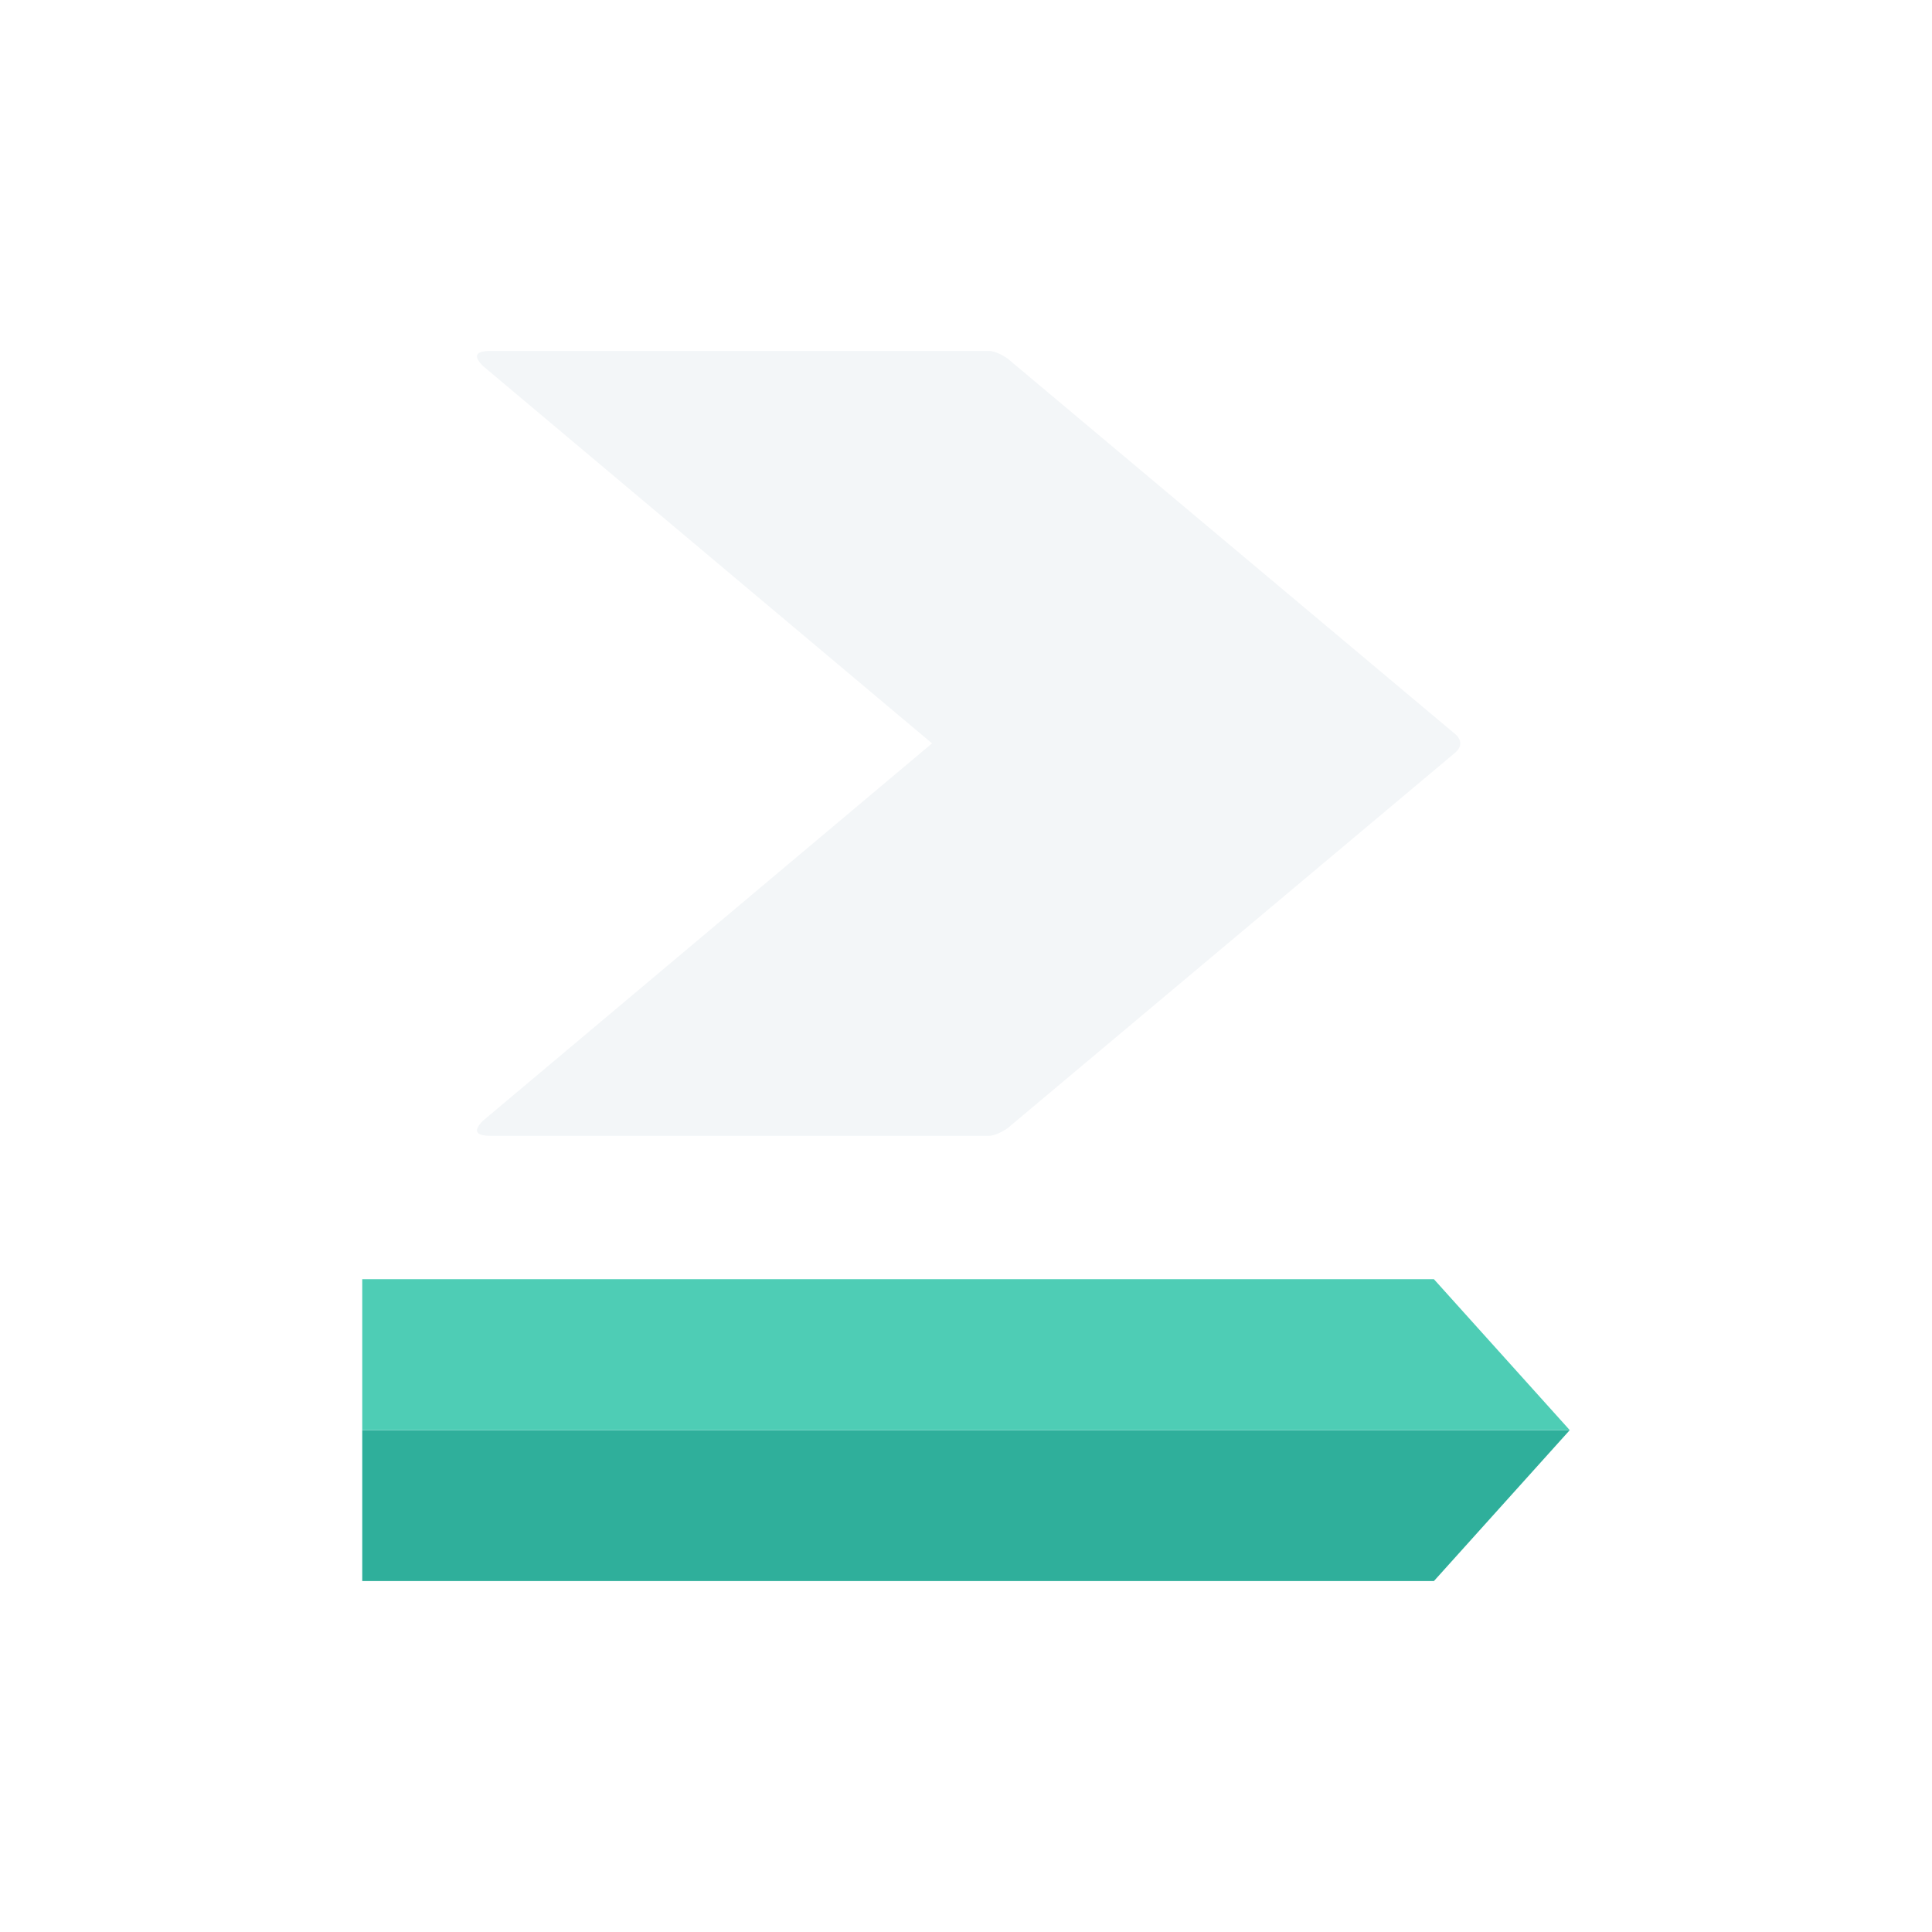
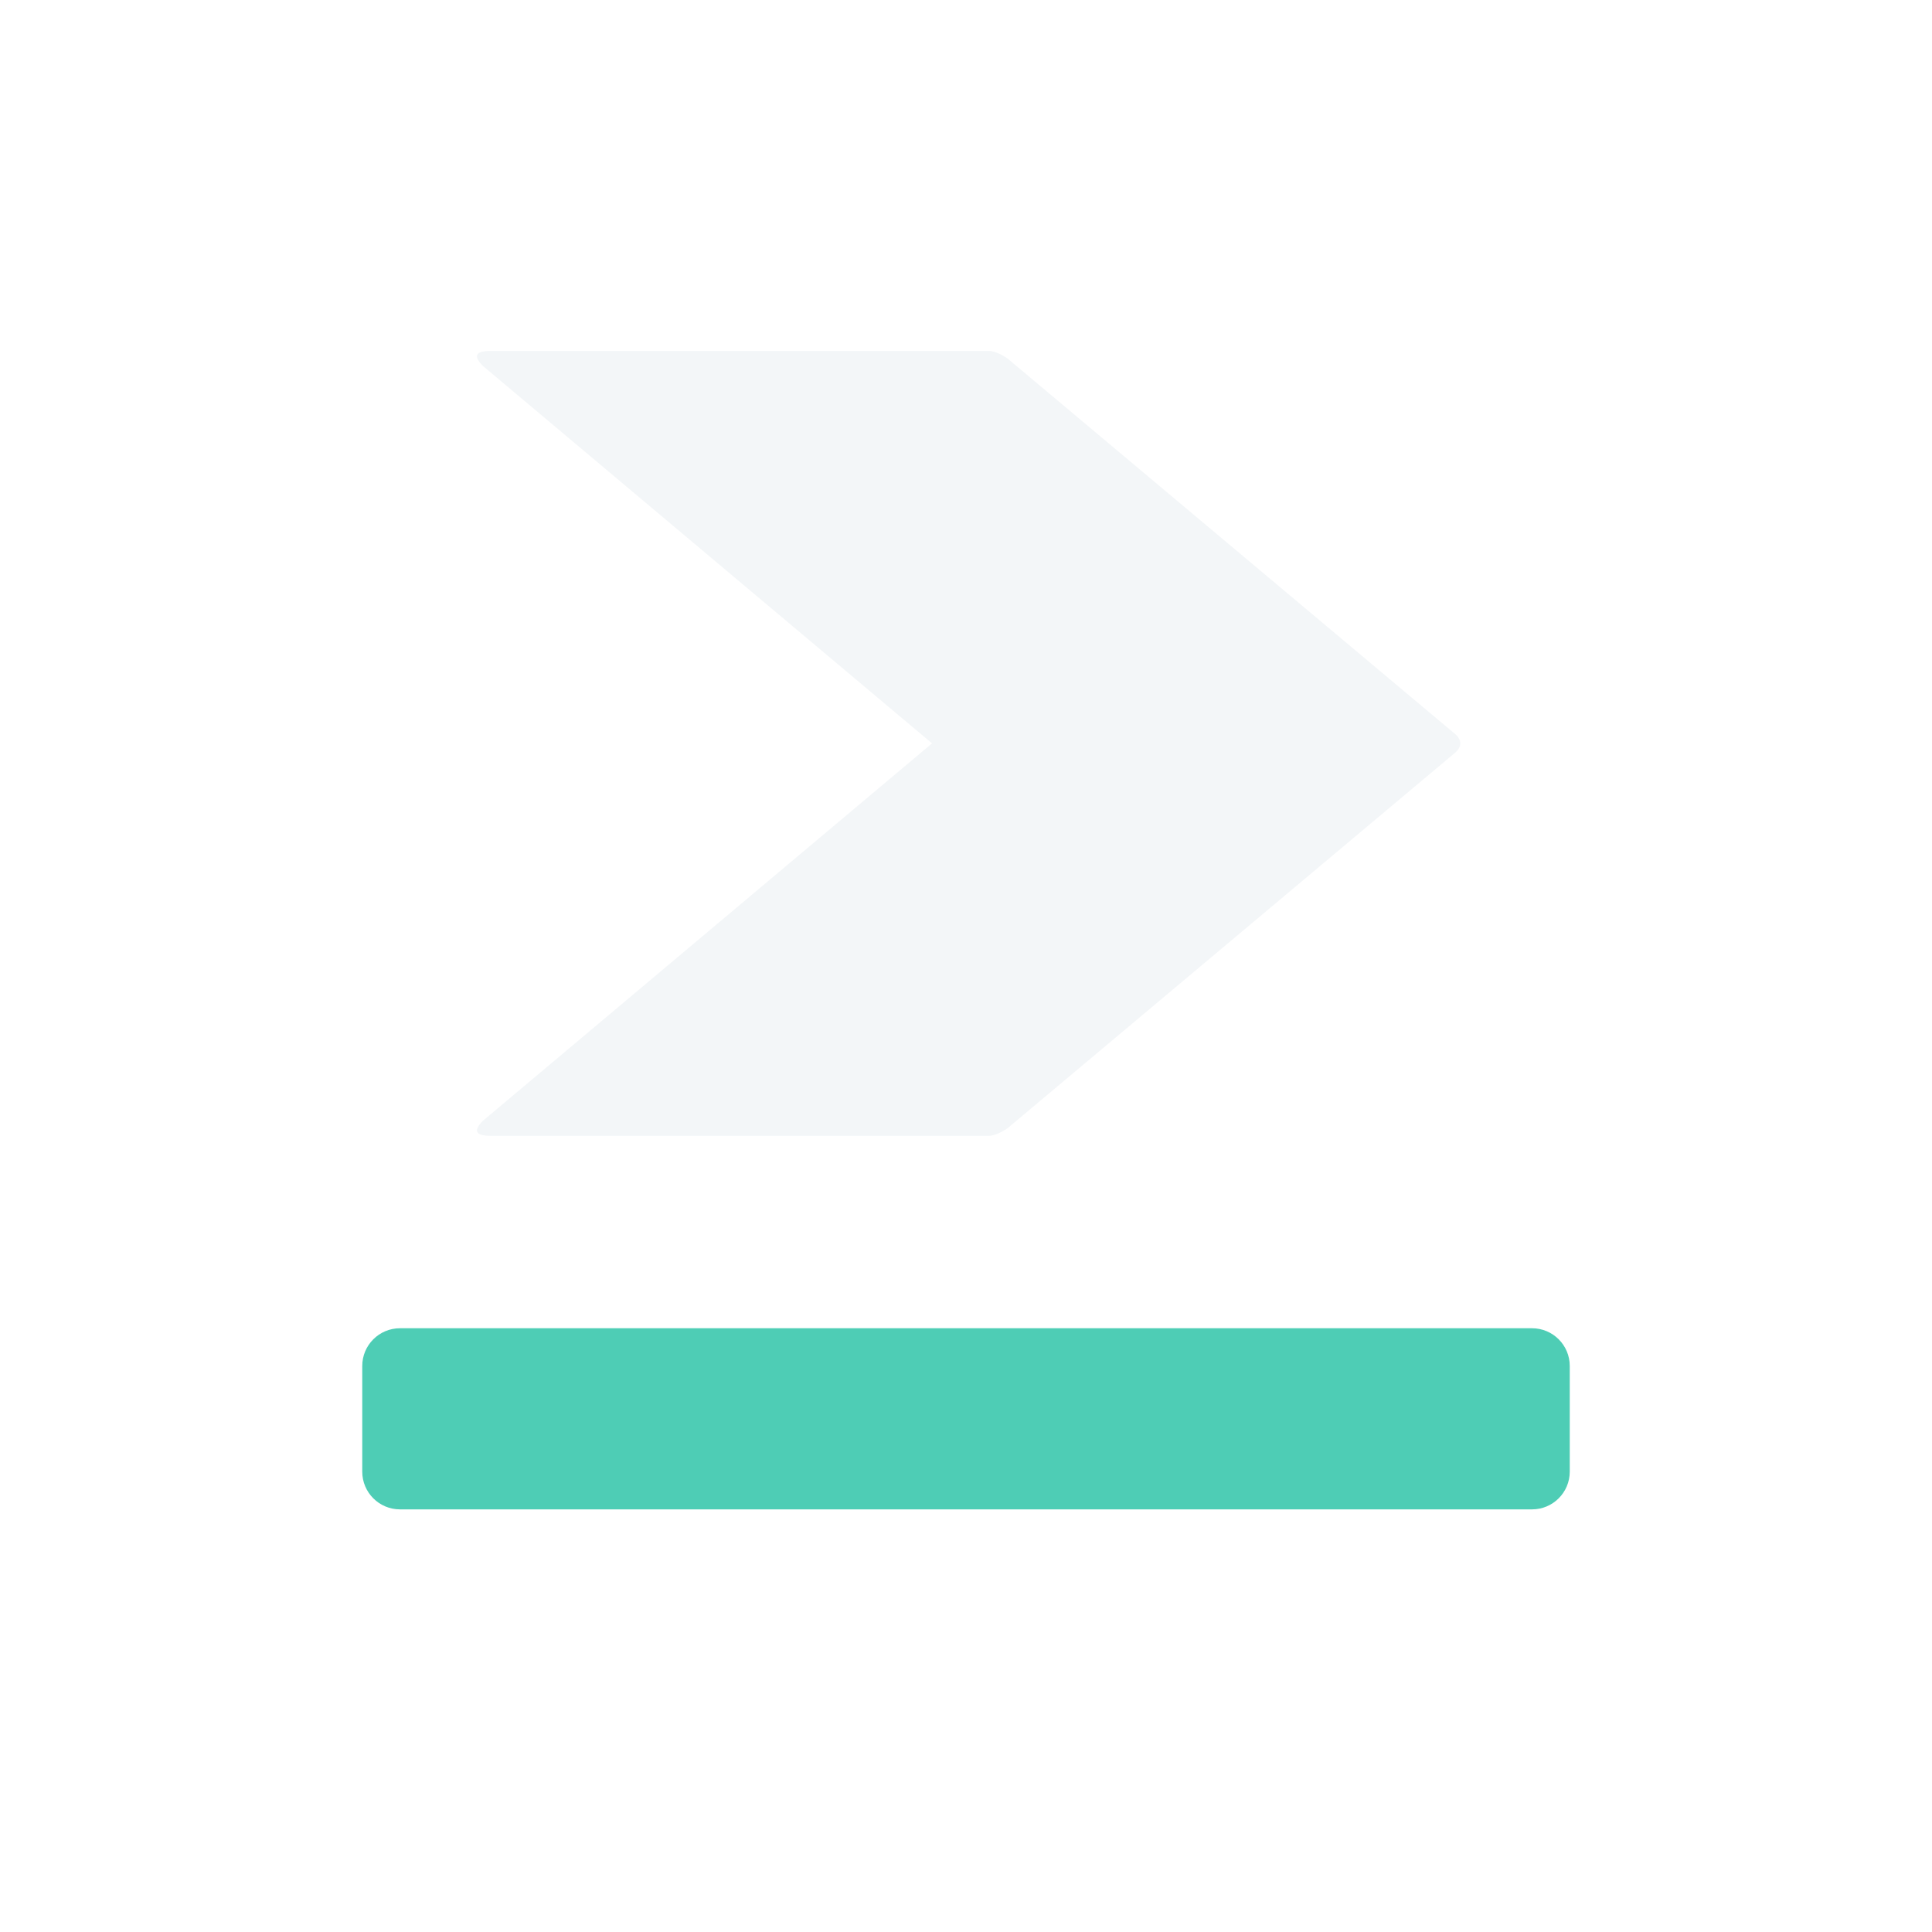
<svg xmlns="http://www.w3.org/2000/svg" viewBox="0 0 512 512" fill="none">
-   <path fill="#2FAF9B" d="M96 379H416L380 419H96V379Z" />
-   <path fill="#4ECDB5" d="M96 339H380L416 379H96V339Z" />
+   <rect x="96" y="352" width="320" height="48" rx="10" fill="#4ECDB5" />
  <path fill="#F3F6F8" d="M130 93H262Q264 93 267 95L385 194Q389 197 385 200L267 299Q264 301 262 301H130Q124 301 128 297L247 197L128 97Q124 93 130 93Z" />
</svg>
